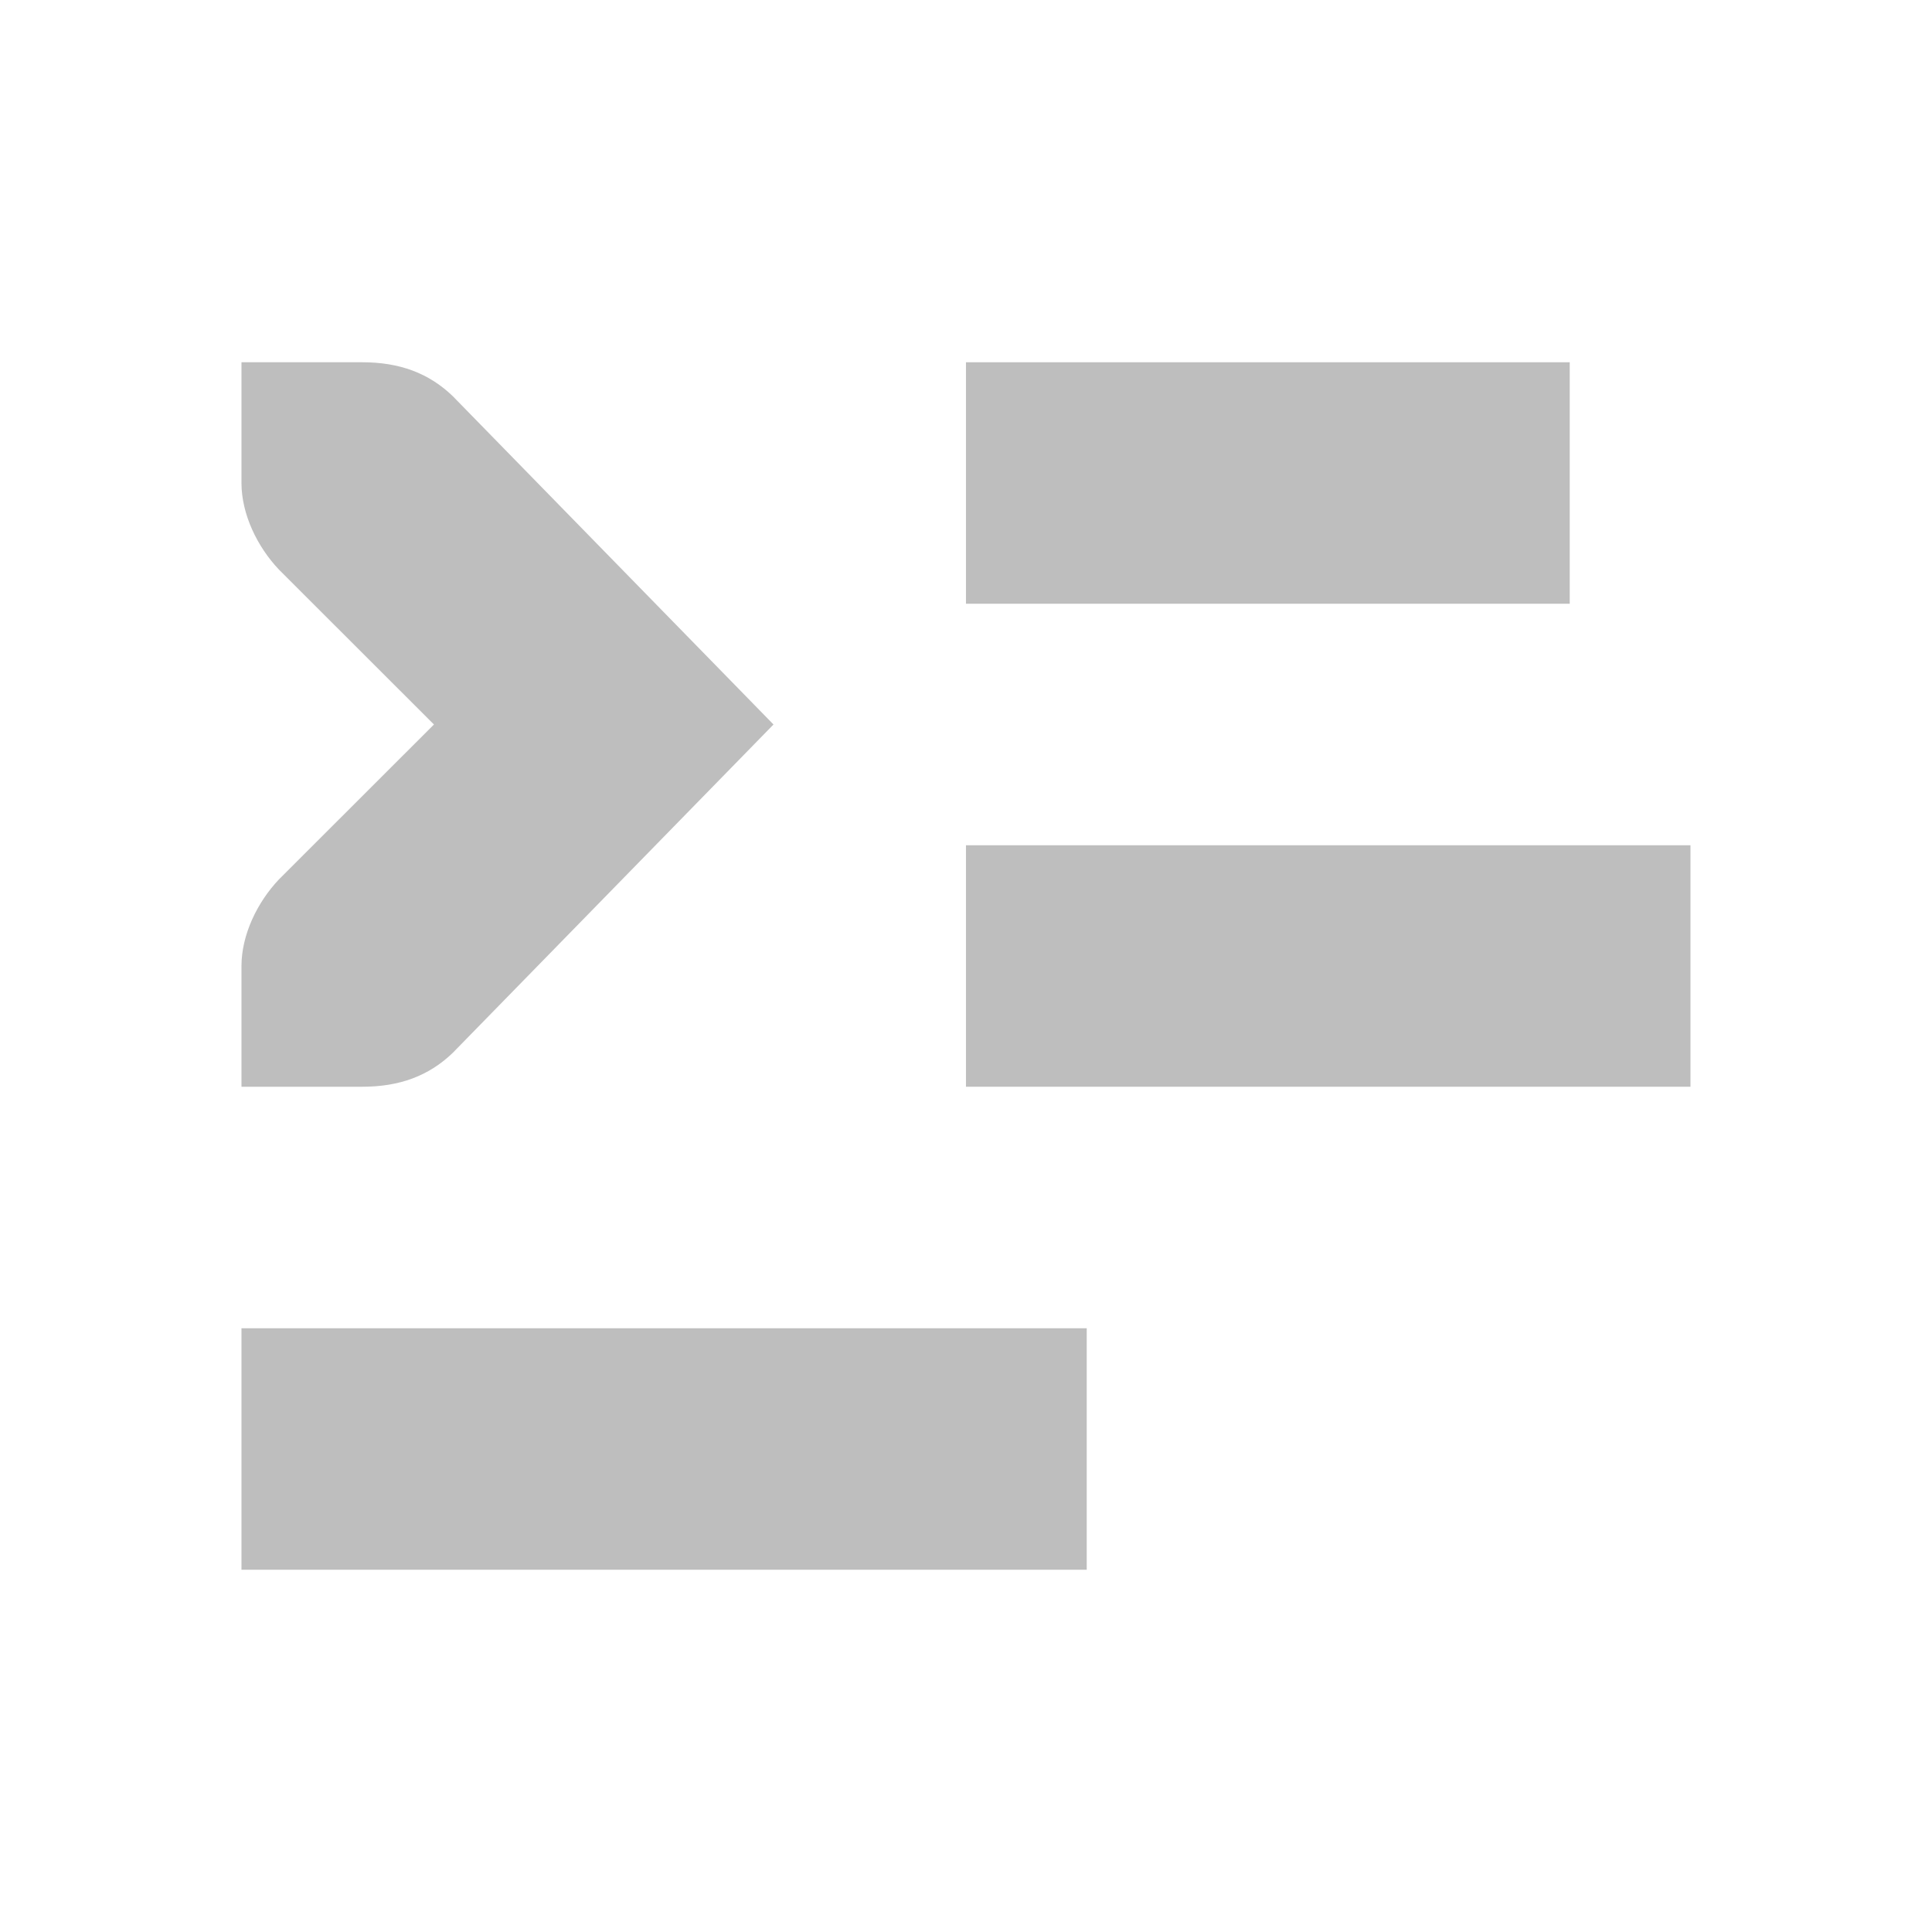
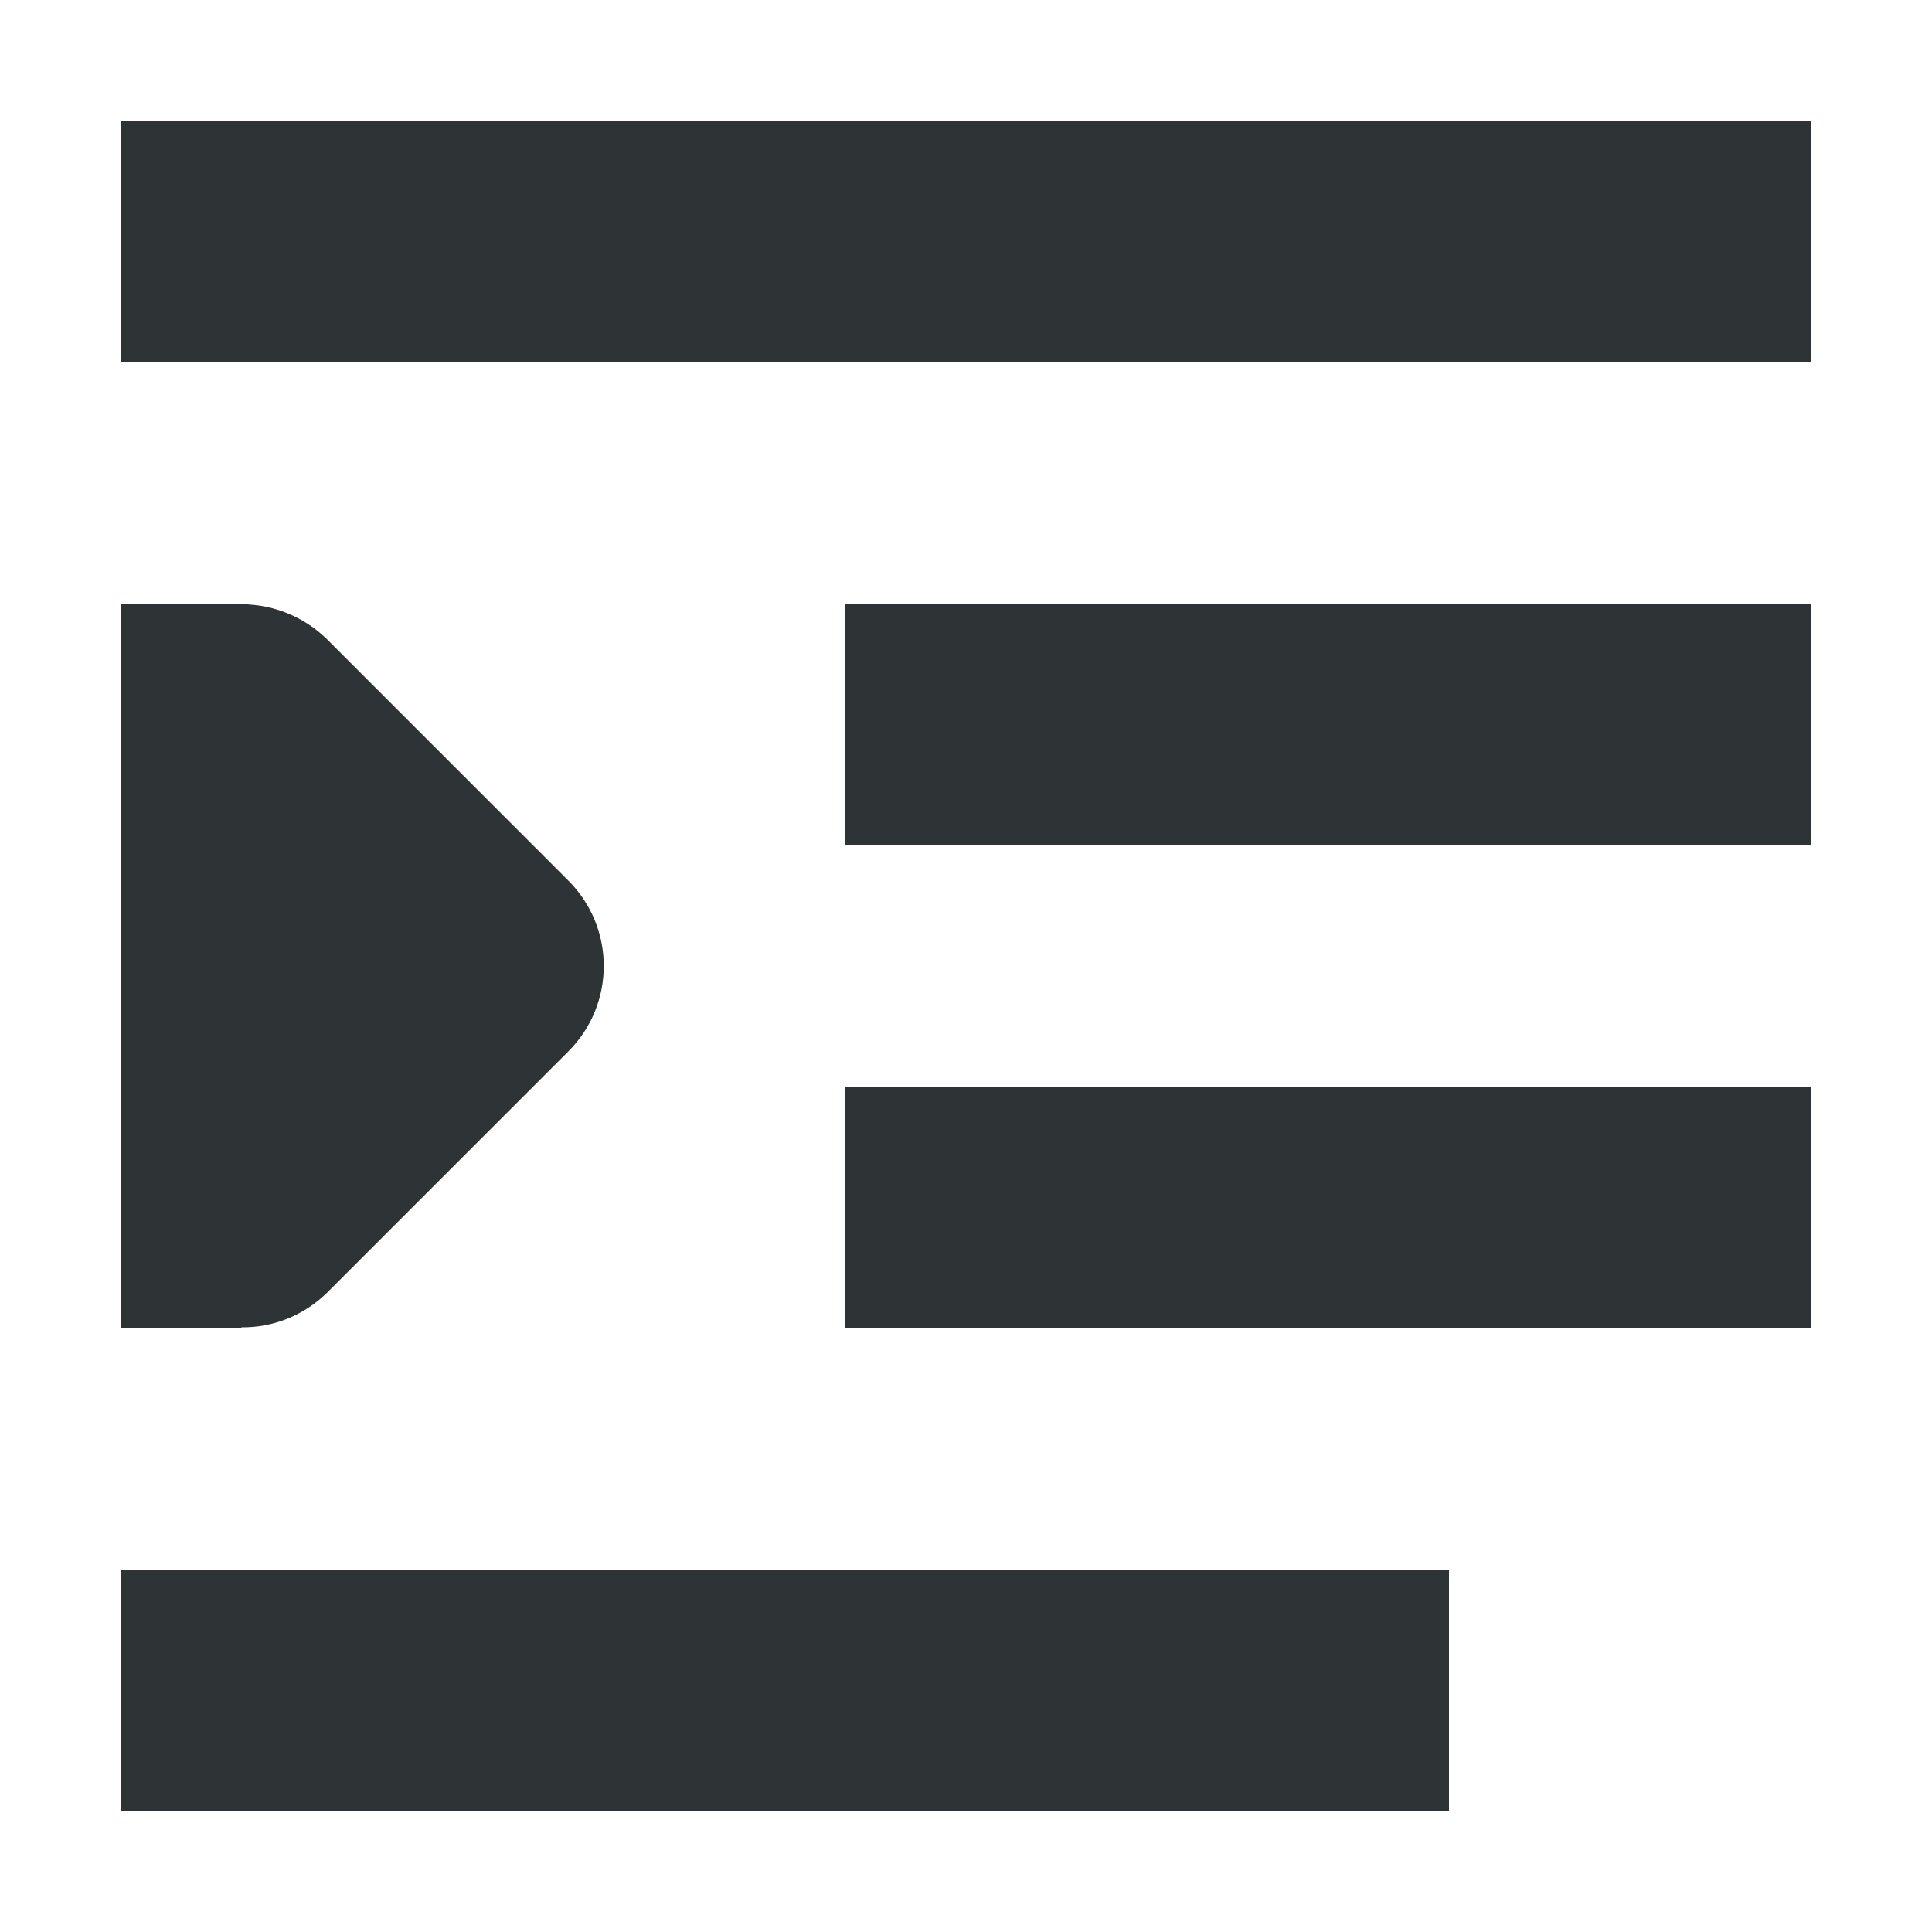
- <svg xmlns="http://www.w3.org/2000/svg" id="svg7384" version="1.1" height="16" width="16">
-   <defs id="defs7386" />
-   <g transform="translate(-161.0002,-277)" id="layer9" style="display:inline">
-     <rect x="169" y="280" id="rect3825-9-8-7-9-1-7" height="2" style="color:#bebebe;fill:#bebebe;fill-opacity:1;stroke:none;stroke-width:1;marker:none;visibility:visible;display:inline;overflow:visible" width="5" />
-     <rect x="169" y="284" id="rect3825-9-8-7-8-4-7-66" height="2" style="color:#bebebe;fill:#bebebe;fill-opacity:1;stroke:none;stroke-width:1;marker:none;visibility:visible;display:inline;overflow:visible" width="6" />
-     <rect x="163" y="288" id="rect3825-9-8-7-8-9-9-8-8" height="2" style="color:#bebebe;fill:#bebebe;fill-opacity:1;stroke:none;stroke-width:1;marker:none;visibility:visible;display:inline;overflow:visible" width="7" />
-     <path d="m 163,280 0,1 c 0,0.257 0.13,0.528 0.312,0.719 L 164.594,283 163.312,284.281 C 163.13,284.472 163,284.743 163,285 l 0,1 1,0 c 0.309,0 0.552,-0.09 0.75,-0.281 L 167.406,283 164.75,280.281 C 164.552,280.09 164.309,280 164,280 l -1,0 z" id="rect3217-6-2-2-4" style="font-size:medium;font-style:normal;font-variant:normal;font-weight:normal;font-stretch:normal;text-indent:0;text-align:start;text-decoration:none;line-height:normal;letter-spacing:normal;word-spacing:normal;text-transform:none;direction:ltr;block-progression:tb;writing-mode:lr-tb;text-anchor:start;color:#bebebe;fill:#bebebe;fill-opacity:1;stroke:none;stroke-width:2;marker:none;visibility:visible;display:inline;overflow:visible;enable-background:accumulate;font-family:Bitstream Vera Sans;-inkscape-font-specification:Bitstream Vera Sans" />
-   </g>
-   <g transform="translate(-161.0002,-277)" id="layer10" />
-   <g transform="translate(-161.0002,-277)" id="layer11" />
-   <g transform="translate(-161.0002,-277)" id="layer12" />
-   <g transform="translate(-161.0002,-277)" id="layer13" />
-   <g transform="translate(-161.0002,-277)" id="layer14" />
-   <g transform="translate(-161.0002,-277)" id="layer15" style="display:inline" />
-   <g transform="translate(-161.0002,-277)" id="g4953" style="display:inline" />
+ <svg xmlns="http://www.w3.org/2000/svg" height="16px" viewBox="0 0 16 16" width="16px">
+   <path d="m 1 1 v 2 h 14 v -2 z m 0 4 v 6 h 1 v -0.008 c 0.266 0.004 0.52 -0.102 0.707 -0.285 l 2 -2 c 0.391 -0.391 0.391 -1.023 0 -1.414 l -2 -2 c -0.188 -0.184 -0.441 -0.289 -0.707 -0.289 v -0.004 z m 6 0 v 2 h 8 v -2 z m 0 4 v 2 h 8 v -2 z m -6 4 v 2 h 11 v -2 z m 0 0" fill="#2e3436" />
</svg>
